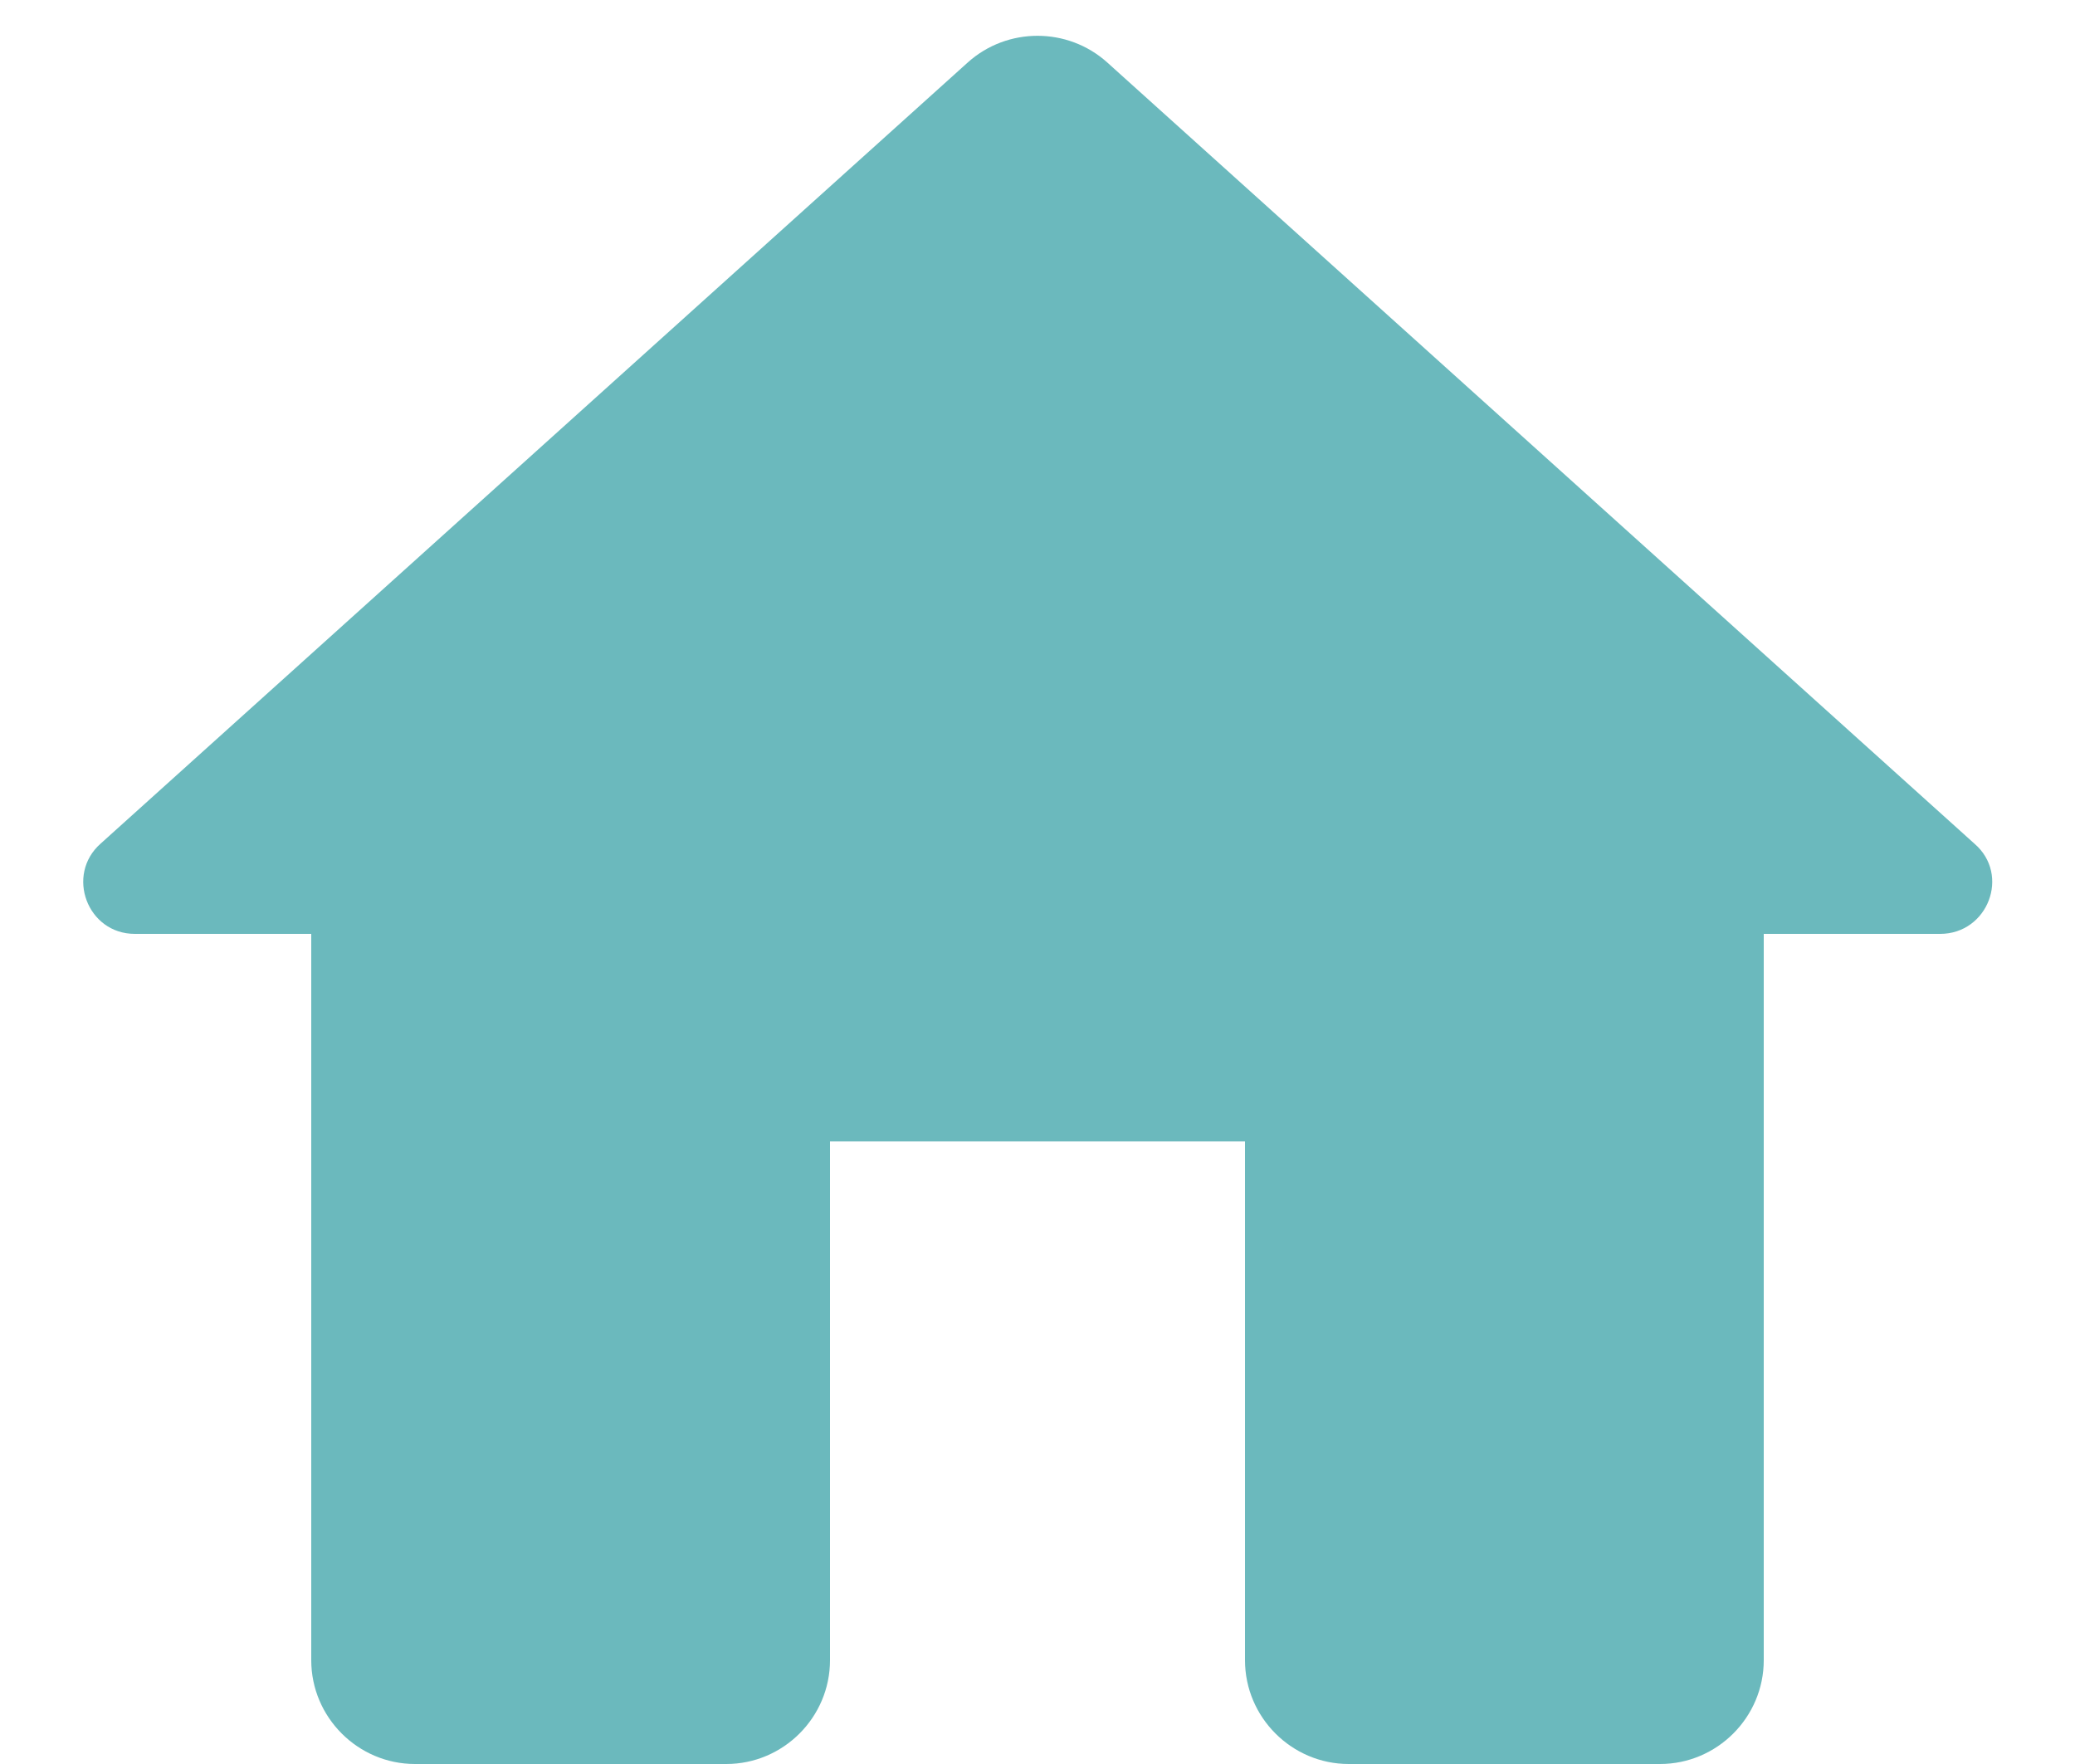
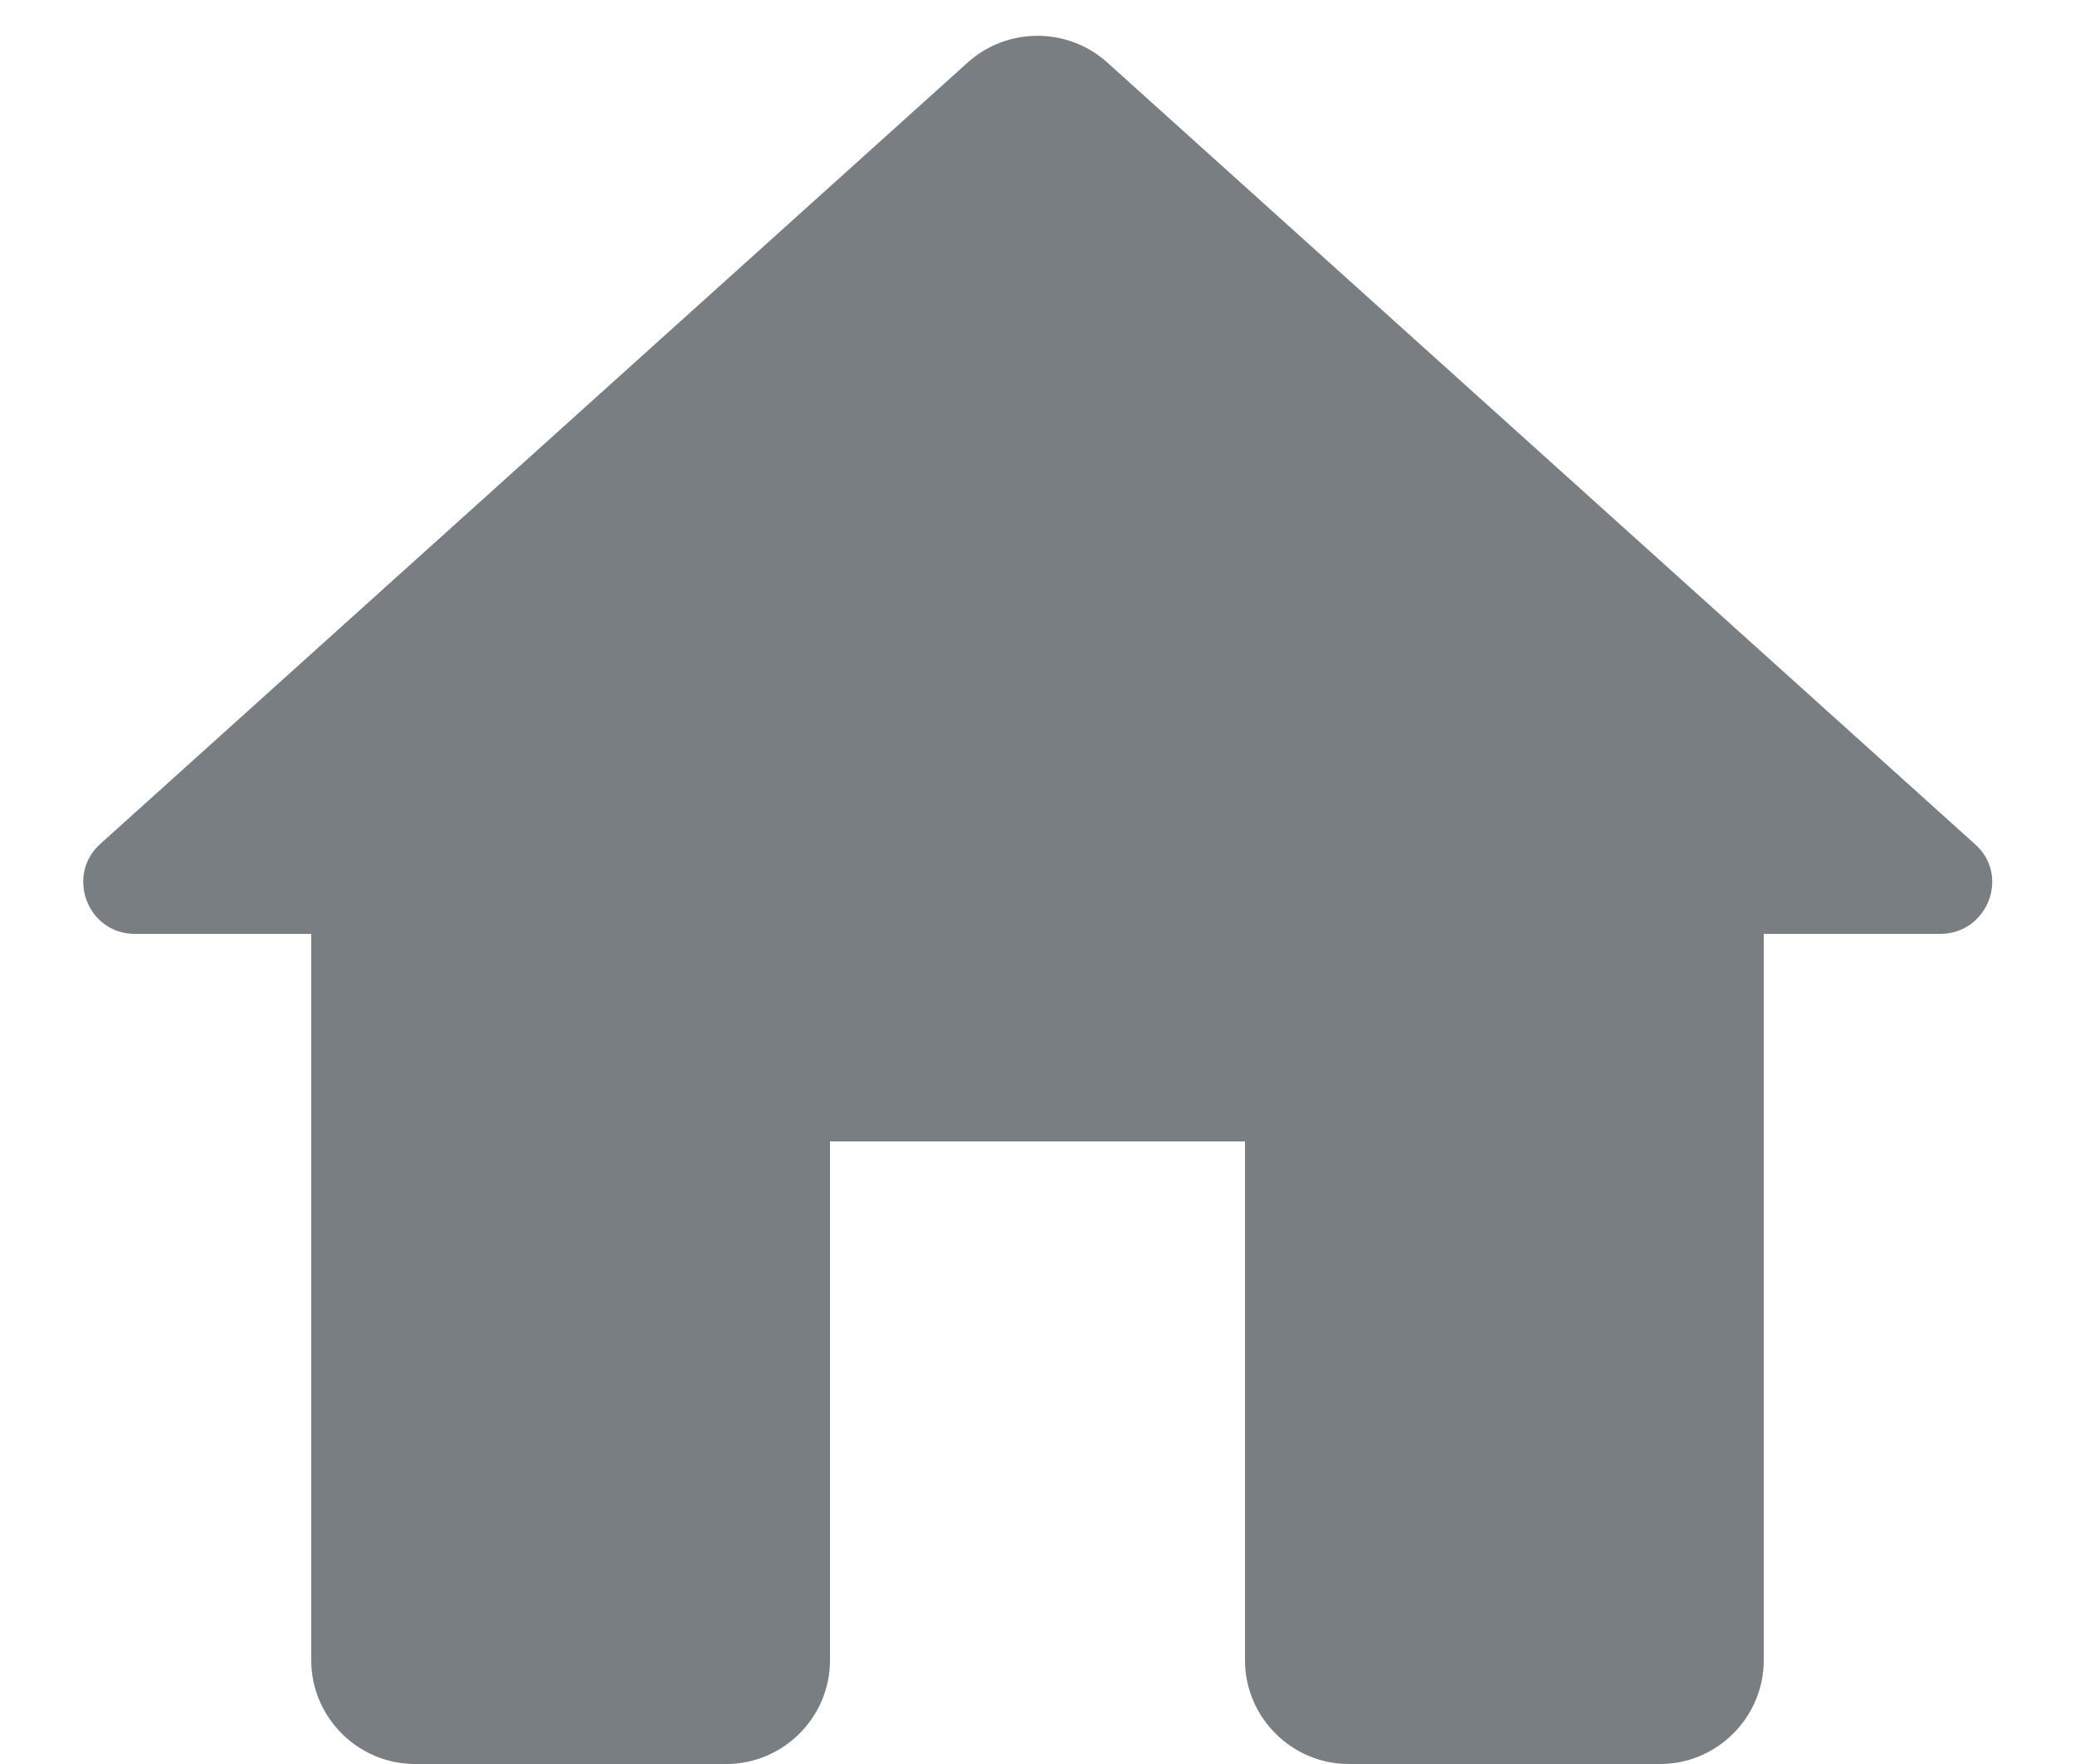
<svg xmlns="http://www.w3.org/2000/svg" width="20" height="17" viewBox="0 0 20 17" fill="none">
-   <path d="M8 16V11H12V16C12 16.55 12.45 17 13 17H16C16.55 17 17 16.55 17 16V9H18.7C19.16 9 19.38 8.43 19.03 8.13L10.67 0.6C10.29 0.26 9.71 0.26 9.33 0.6L0.97 8.13C0.63 8.43 0.84 9 1.3 9H3V16C3 16.55 3.45 17 4 17H7C7.55 17 8 16.55 8 16Z" fill="#6BB9BD" />
+   <path d="M8 16V11H12V16C12 16.55 12.45 17 13 17H16C16.55 17 17 16.55 17 16V9H18.7C19.16 9 19.38 8.43 19.03 8.13L10.67 0.6C10.29 0.26 9.71 0.26 9.33 0.6L0.97 8.13C0.63 8.43 0.84 9 1.3 9H3V16C3 16.55 3.45 17 4 17H7C7.55 17 8 16.55 8 16Z" fill="#787E82" />
</svg>
